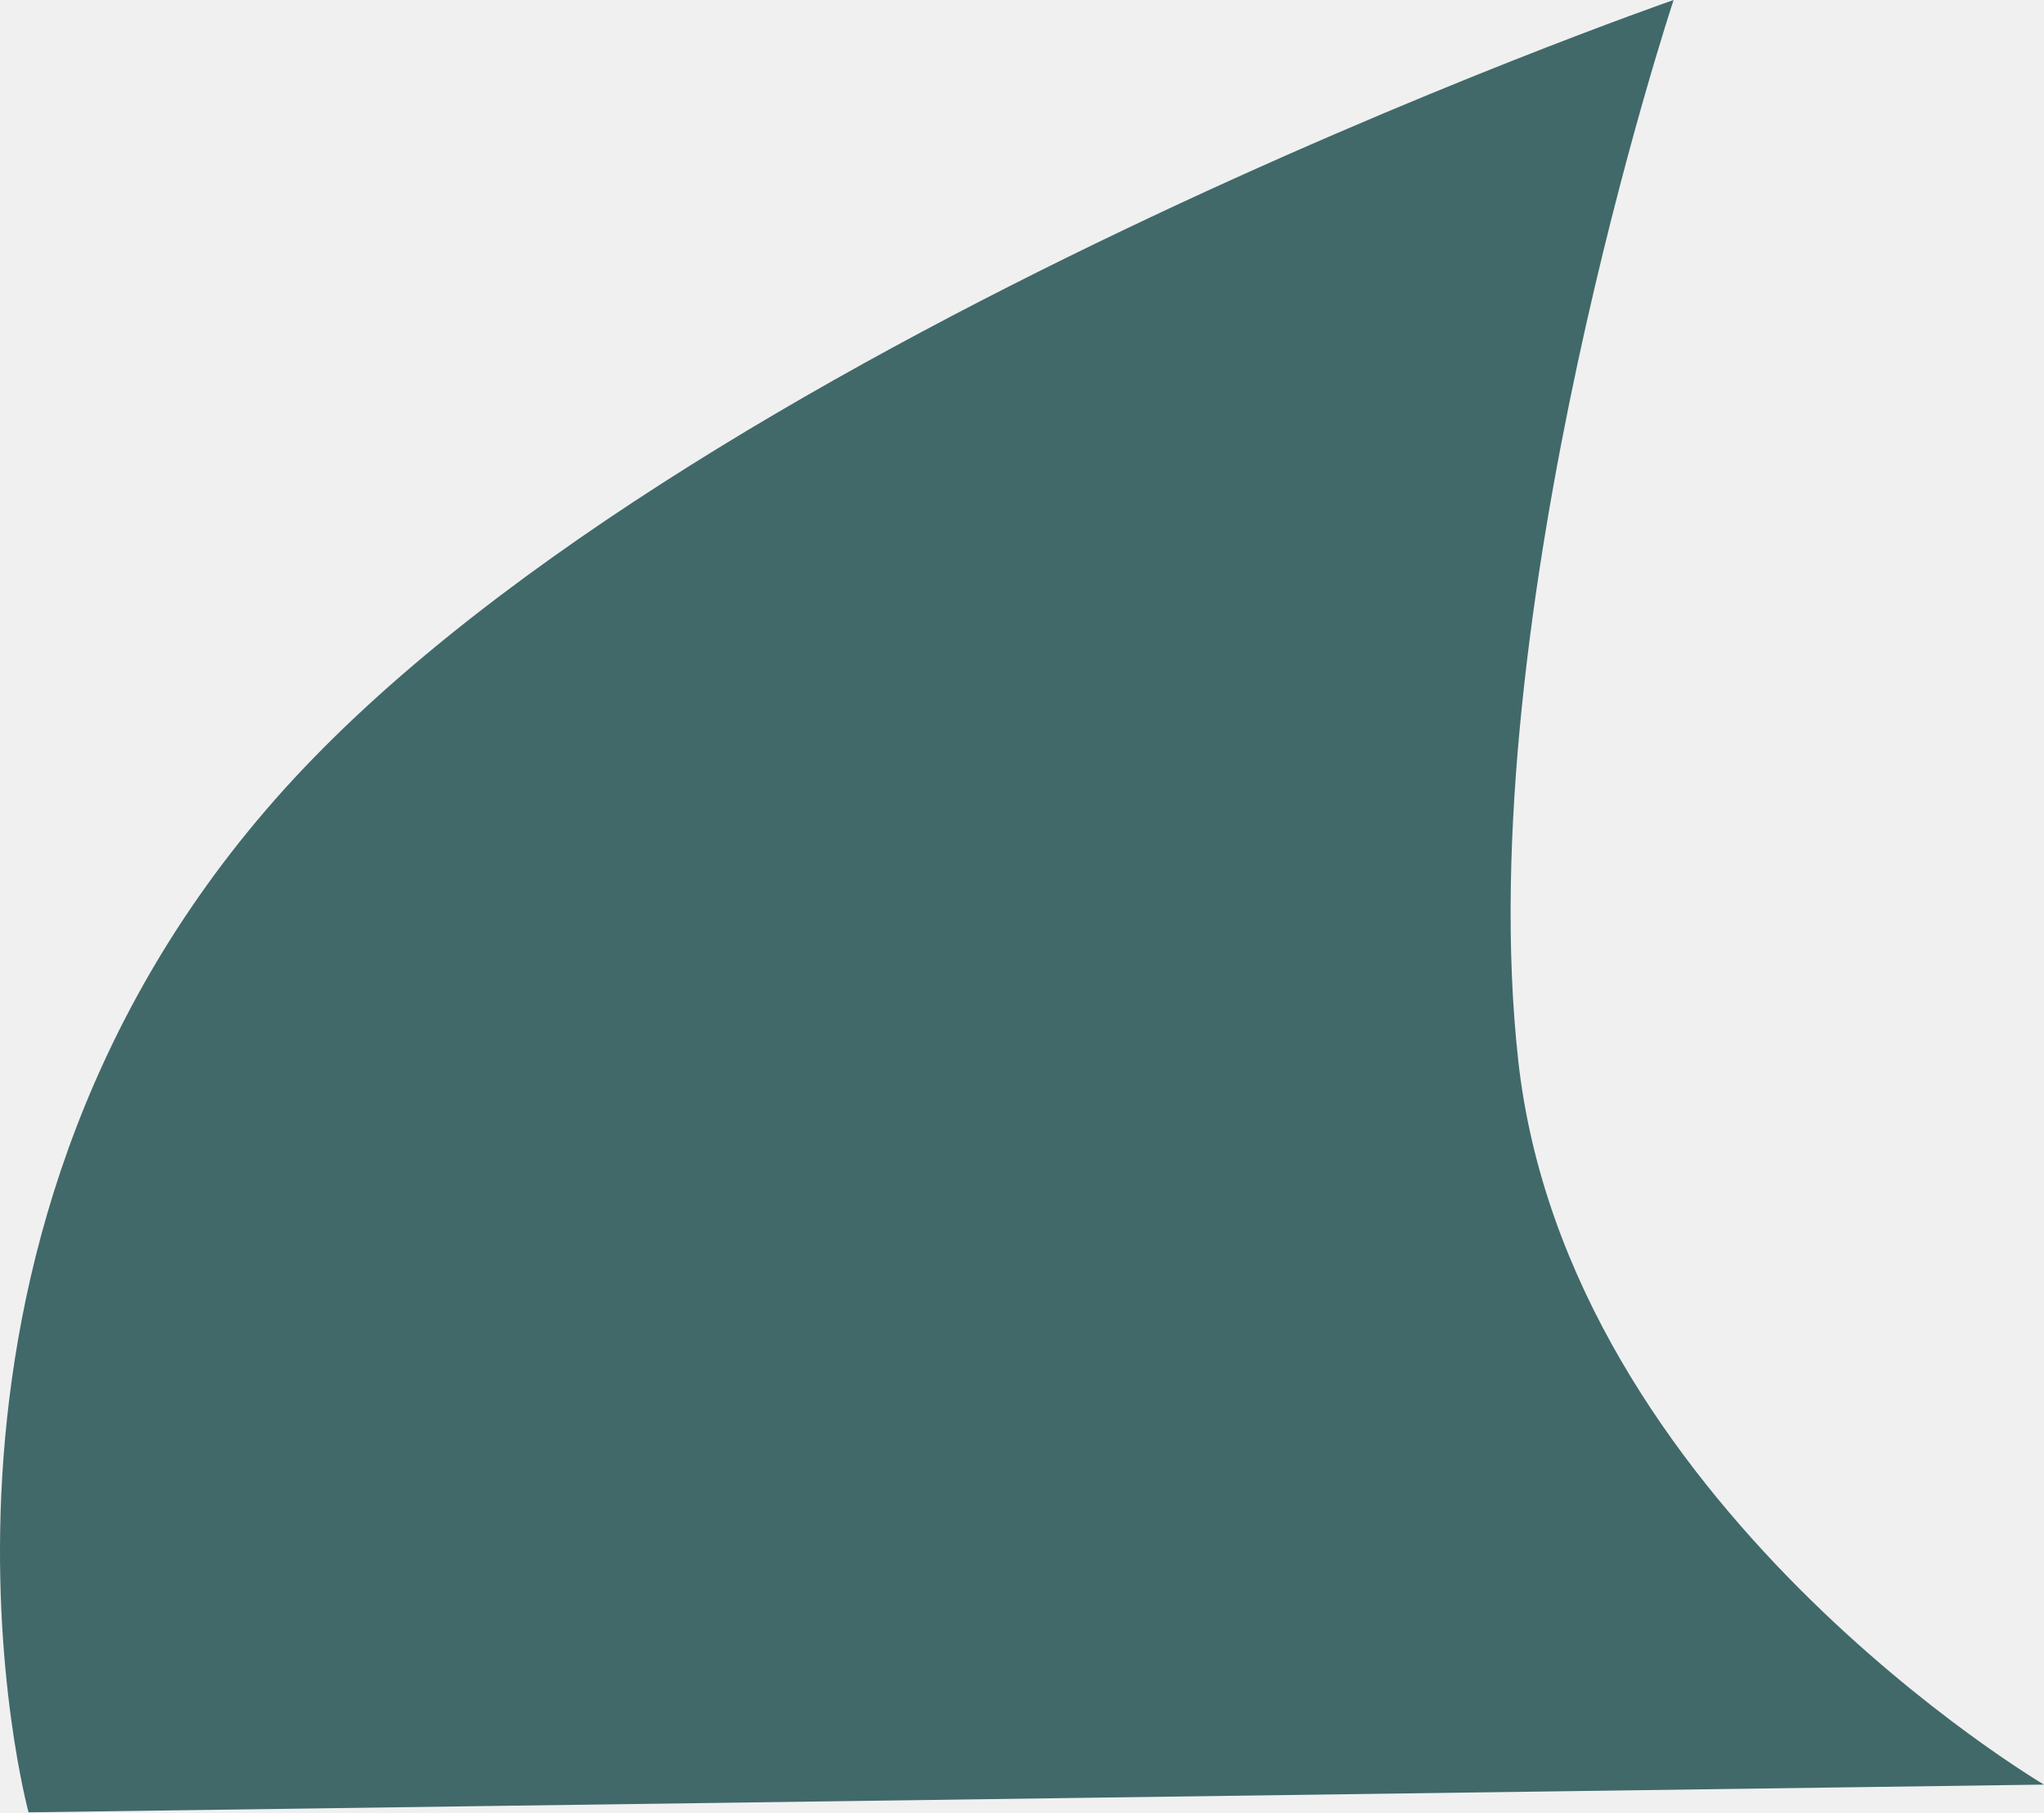
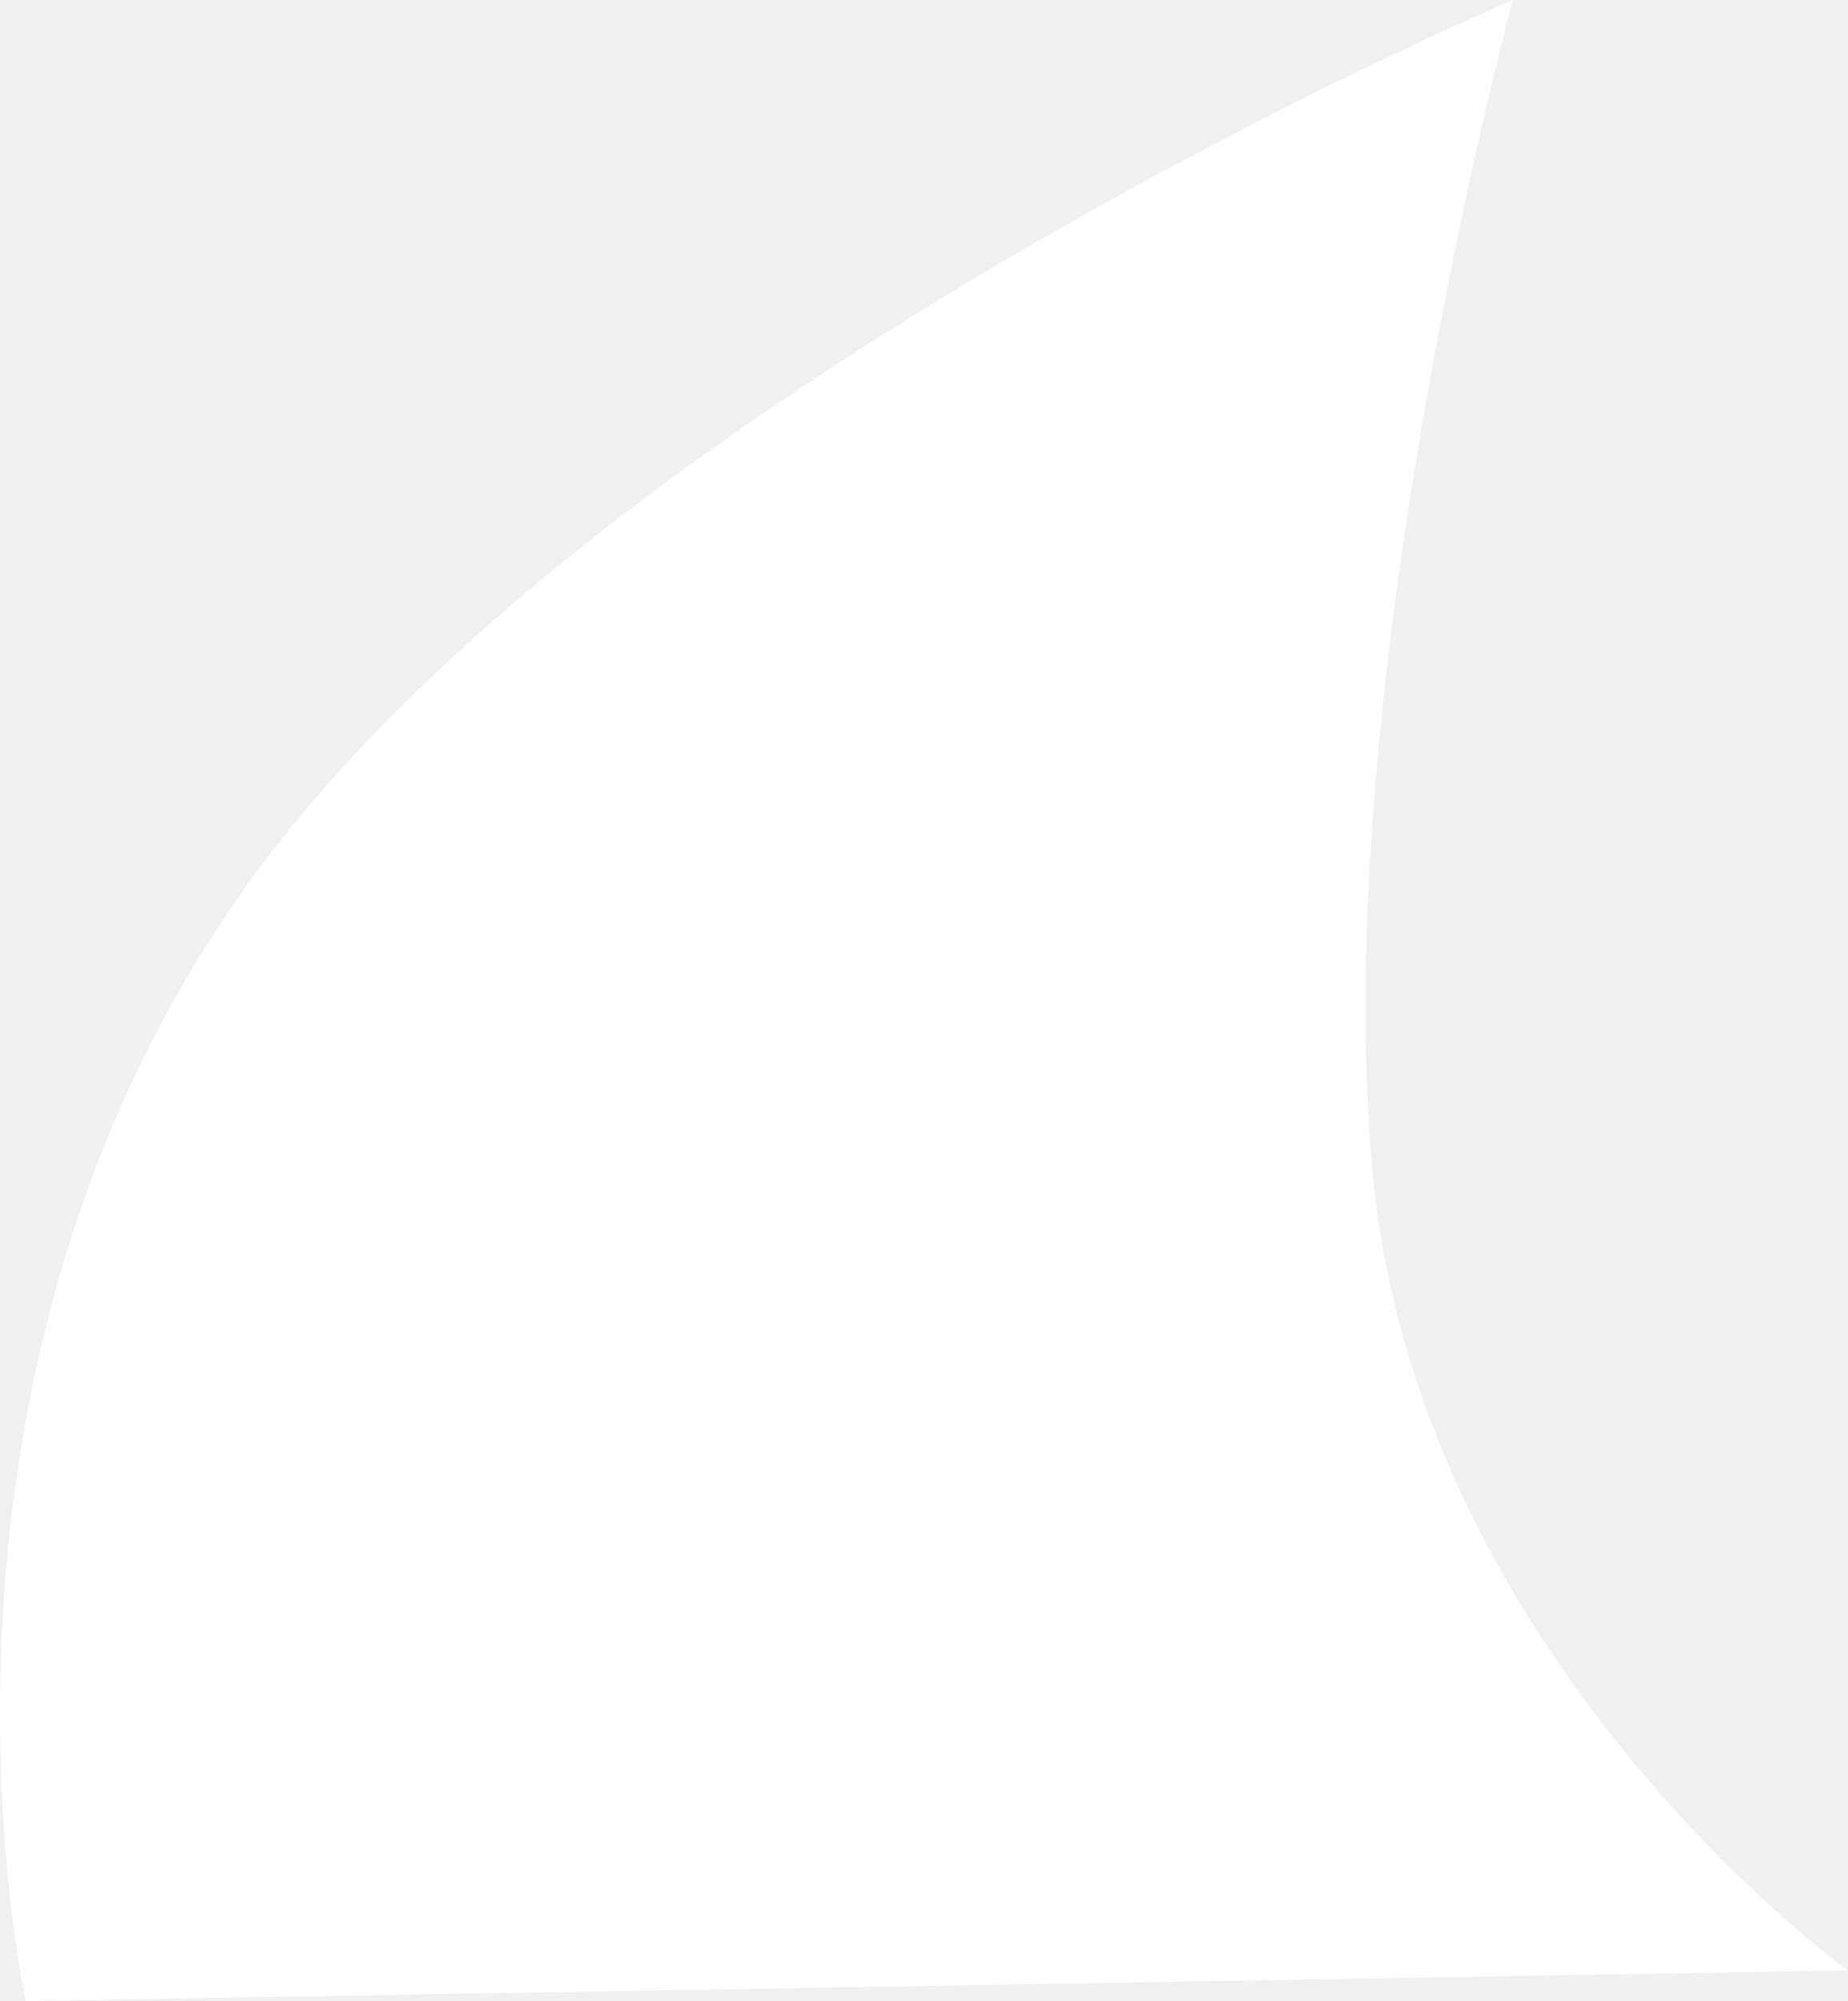
- <svg xmlns="http://www.w3.org/2000/svg" width="110.5" height="98" viewBox="0 0 110.5 98" preserveAspectRatio="none" fill="none" stroke="none" version="1.1">
-   <path id="Polygon" d="M90.476 0C90.476 0 79.428 33.324 82.074 57.321C84.72 81.319 110.5 96.5 110.5 96.5L1.543 98C1.543 98 -6.686 67.742 14.862 43.242C36.41 18.742 90.476 0 90.476 0Z" style="fill:#416969;fill-rule:evenodd;mix-blend-mode:normal;" />
+ <svg xmlns="http://www.w3.org/2000/svg" width="90.5" height="98" viewBox="0 0 110.5 98" preserveAspectRatio="none" fill="none" stroke="none" version="1.1">
+   <path id="Polygon" d="M90.476 0C90.476 0 79.428 33.324 82.074 57.321C84.72 81.319 110.5 96.5 110.5 96.5L1.543 98C1.543 98 -6.686 67.742 14.862 43.242C36.41 18.742 90.476 0 90.476 0Z" style="fill:#FFFFFF;fill-rule:evenodd;mix-blend-mode:normal;" />
</svg>
